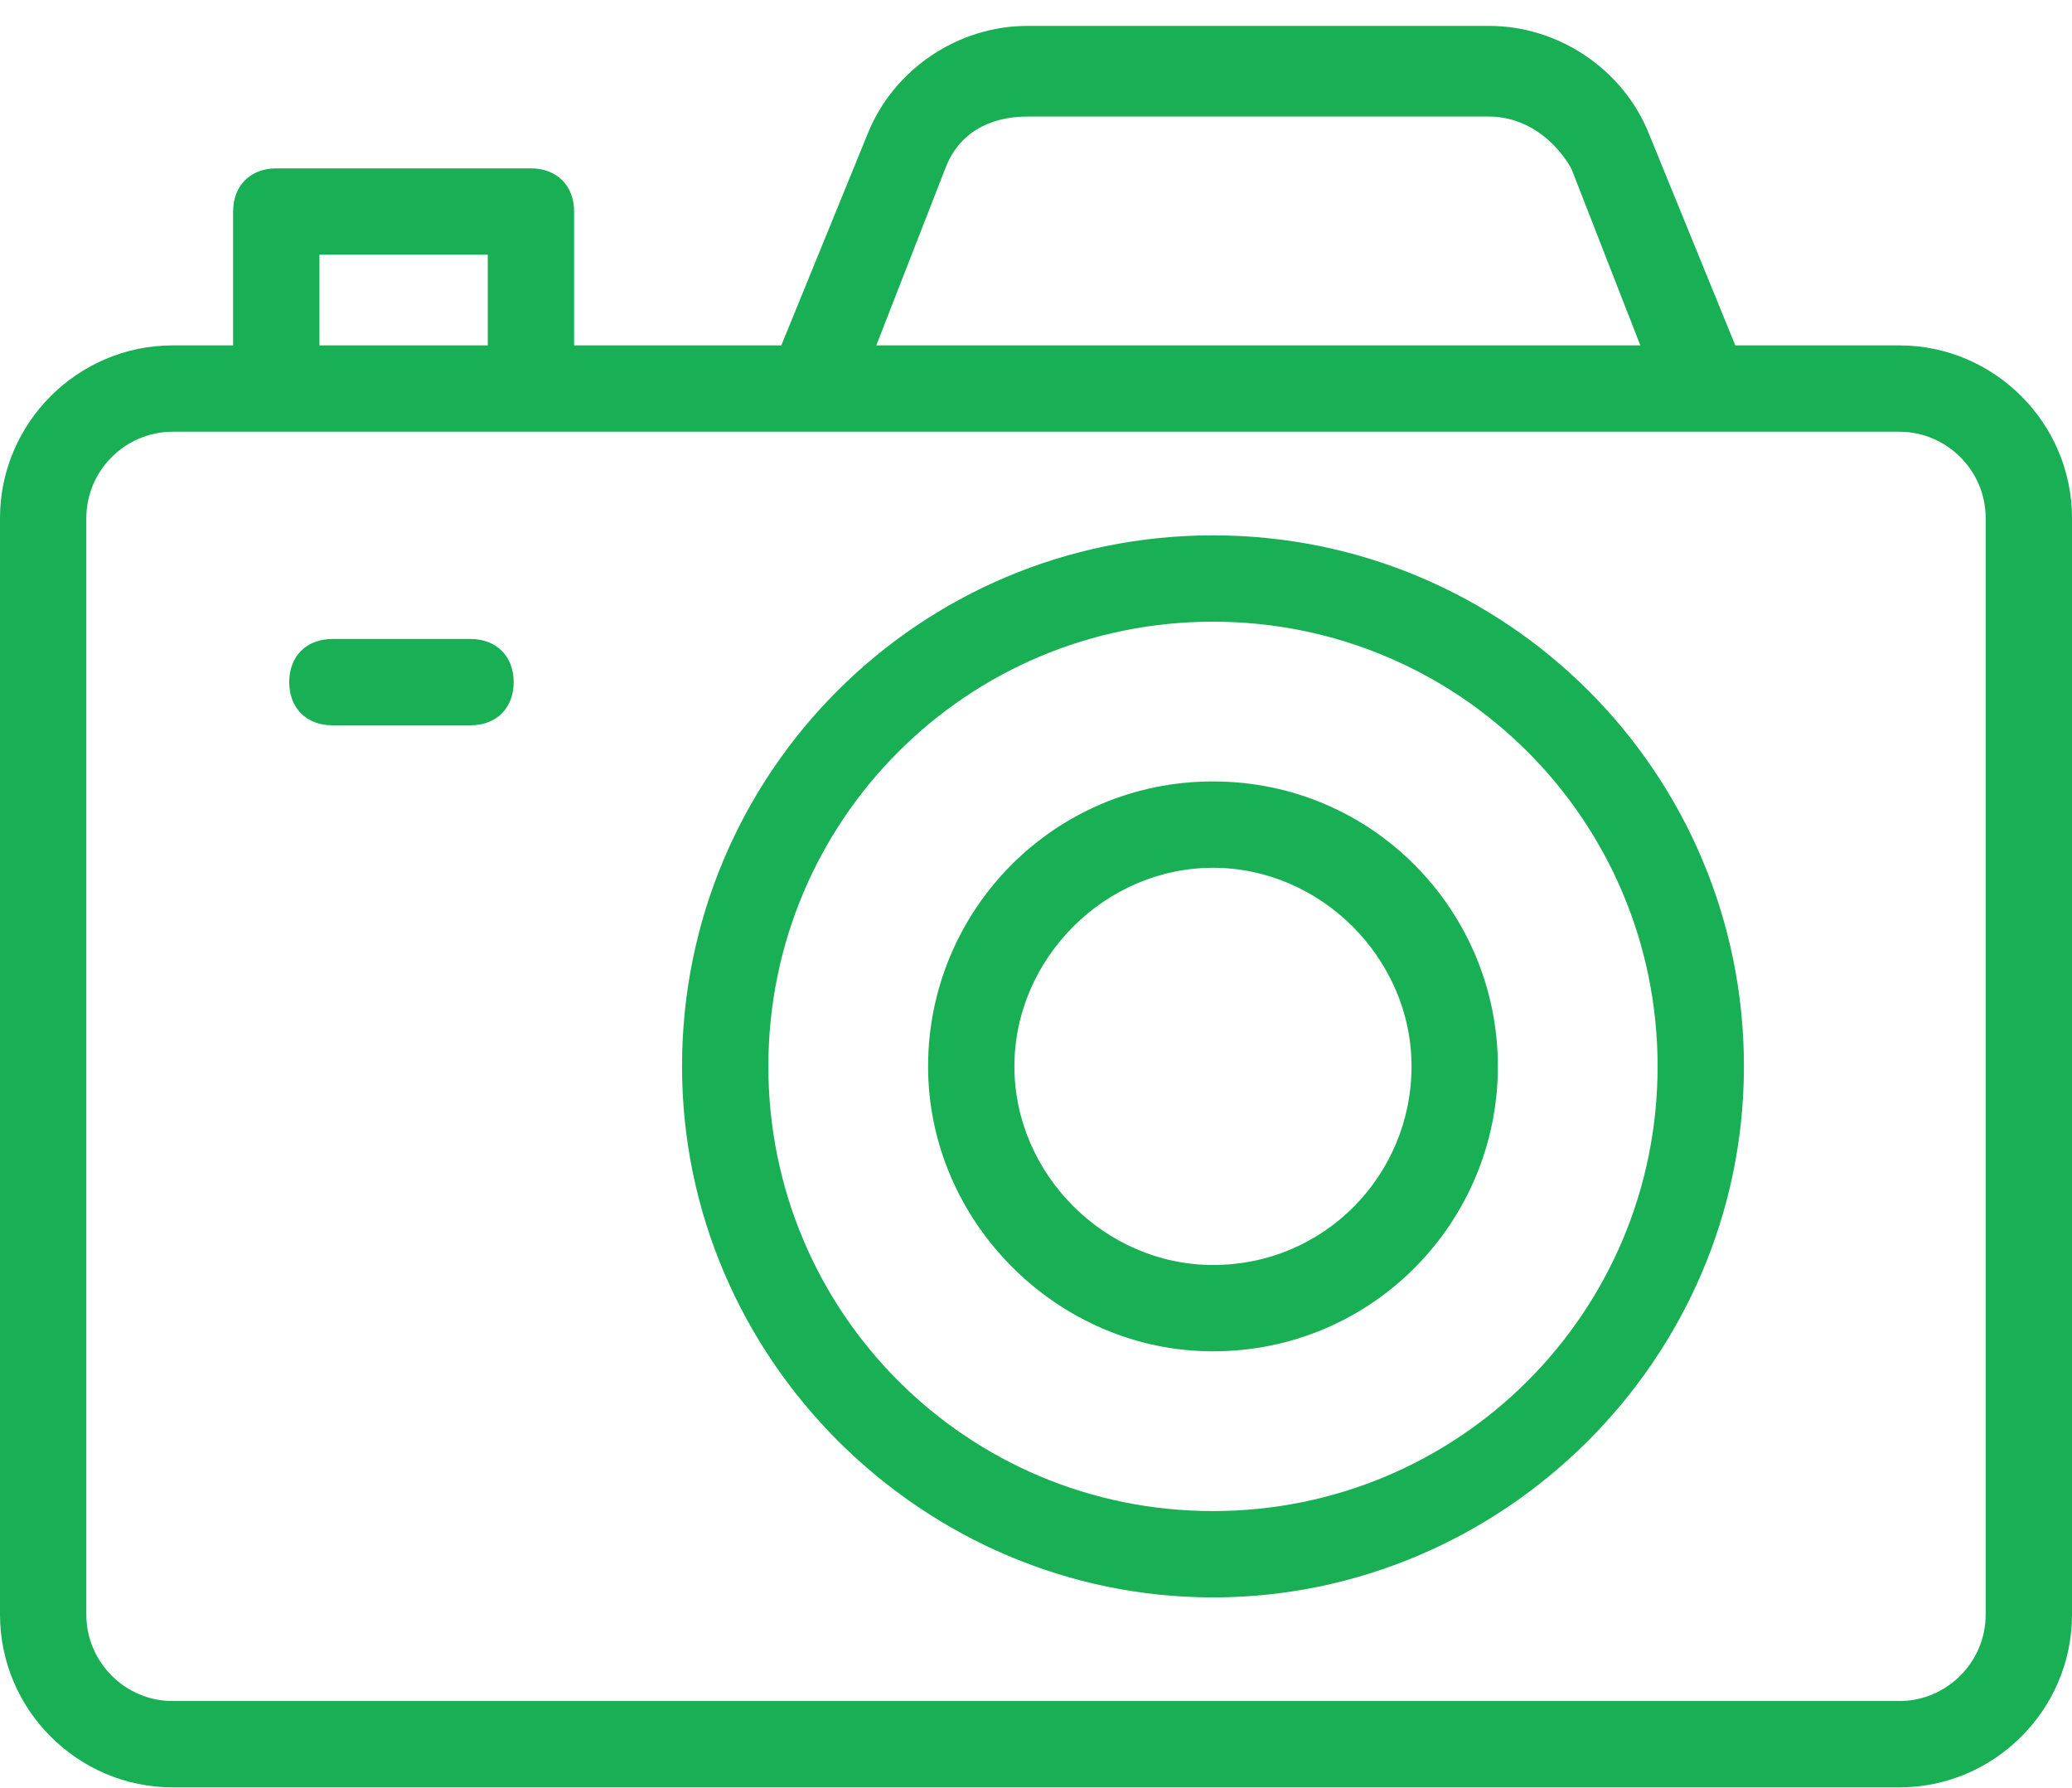
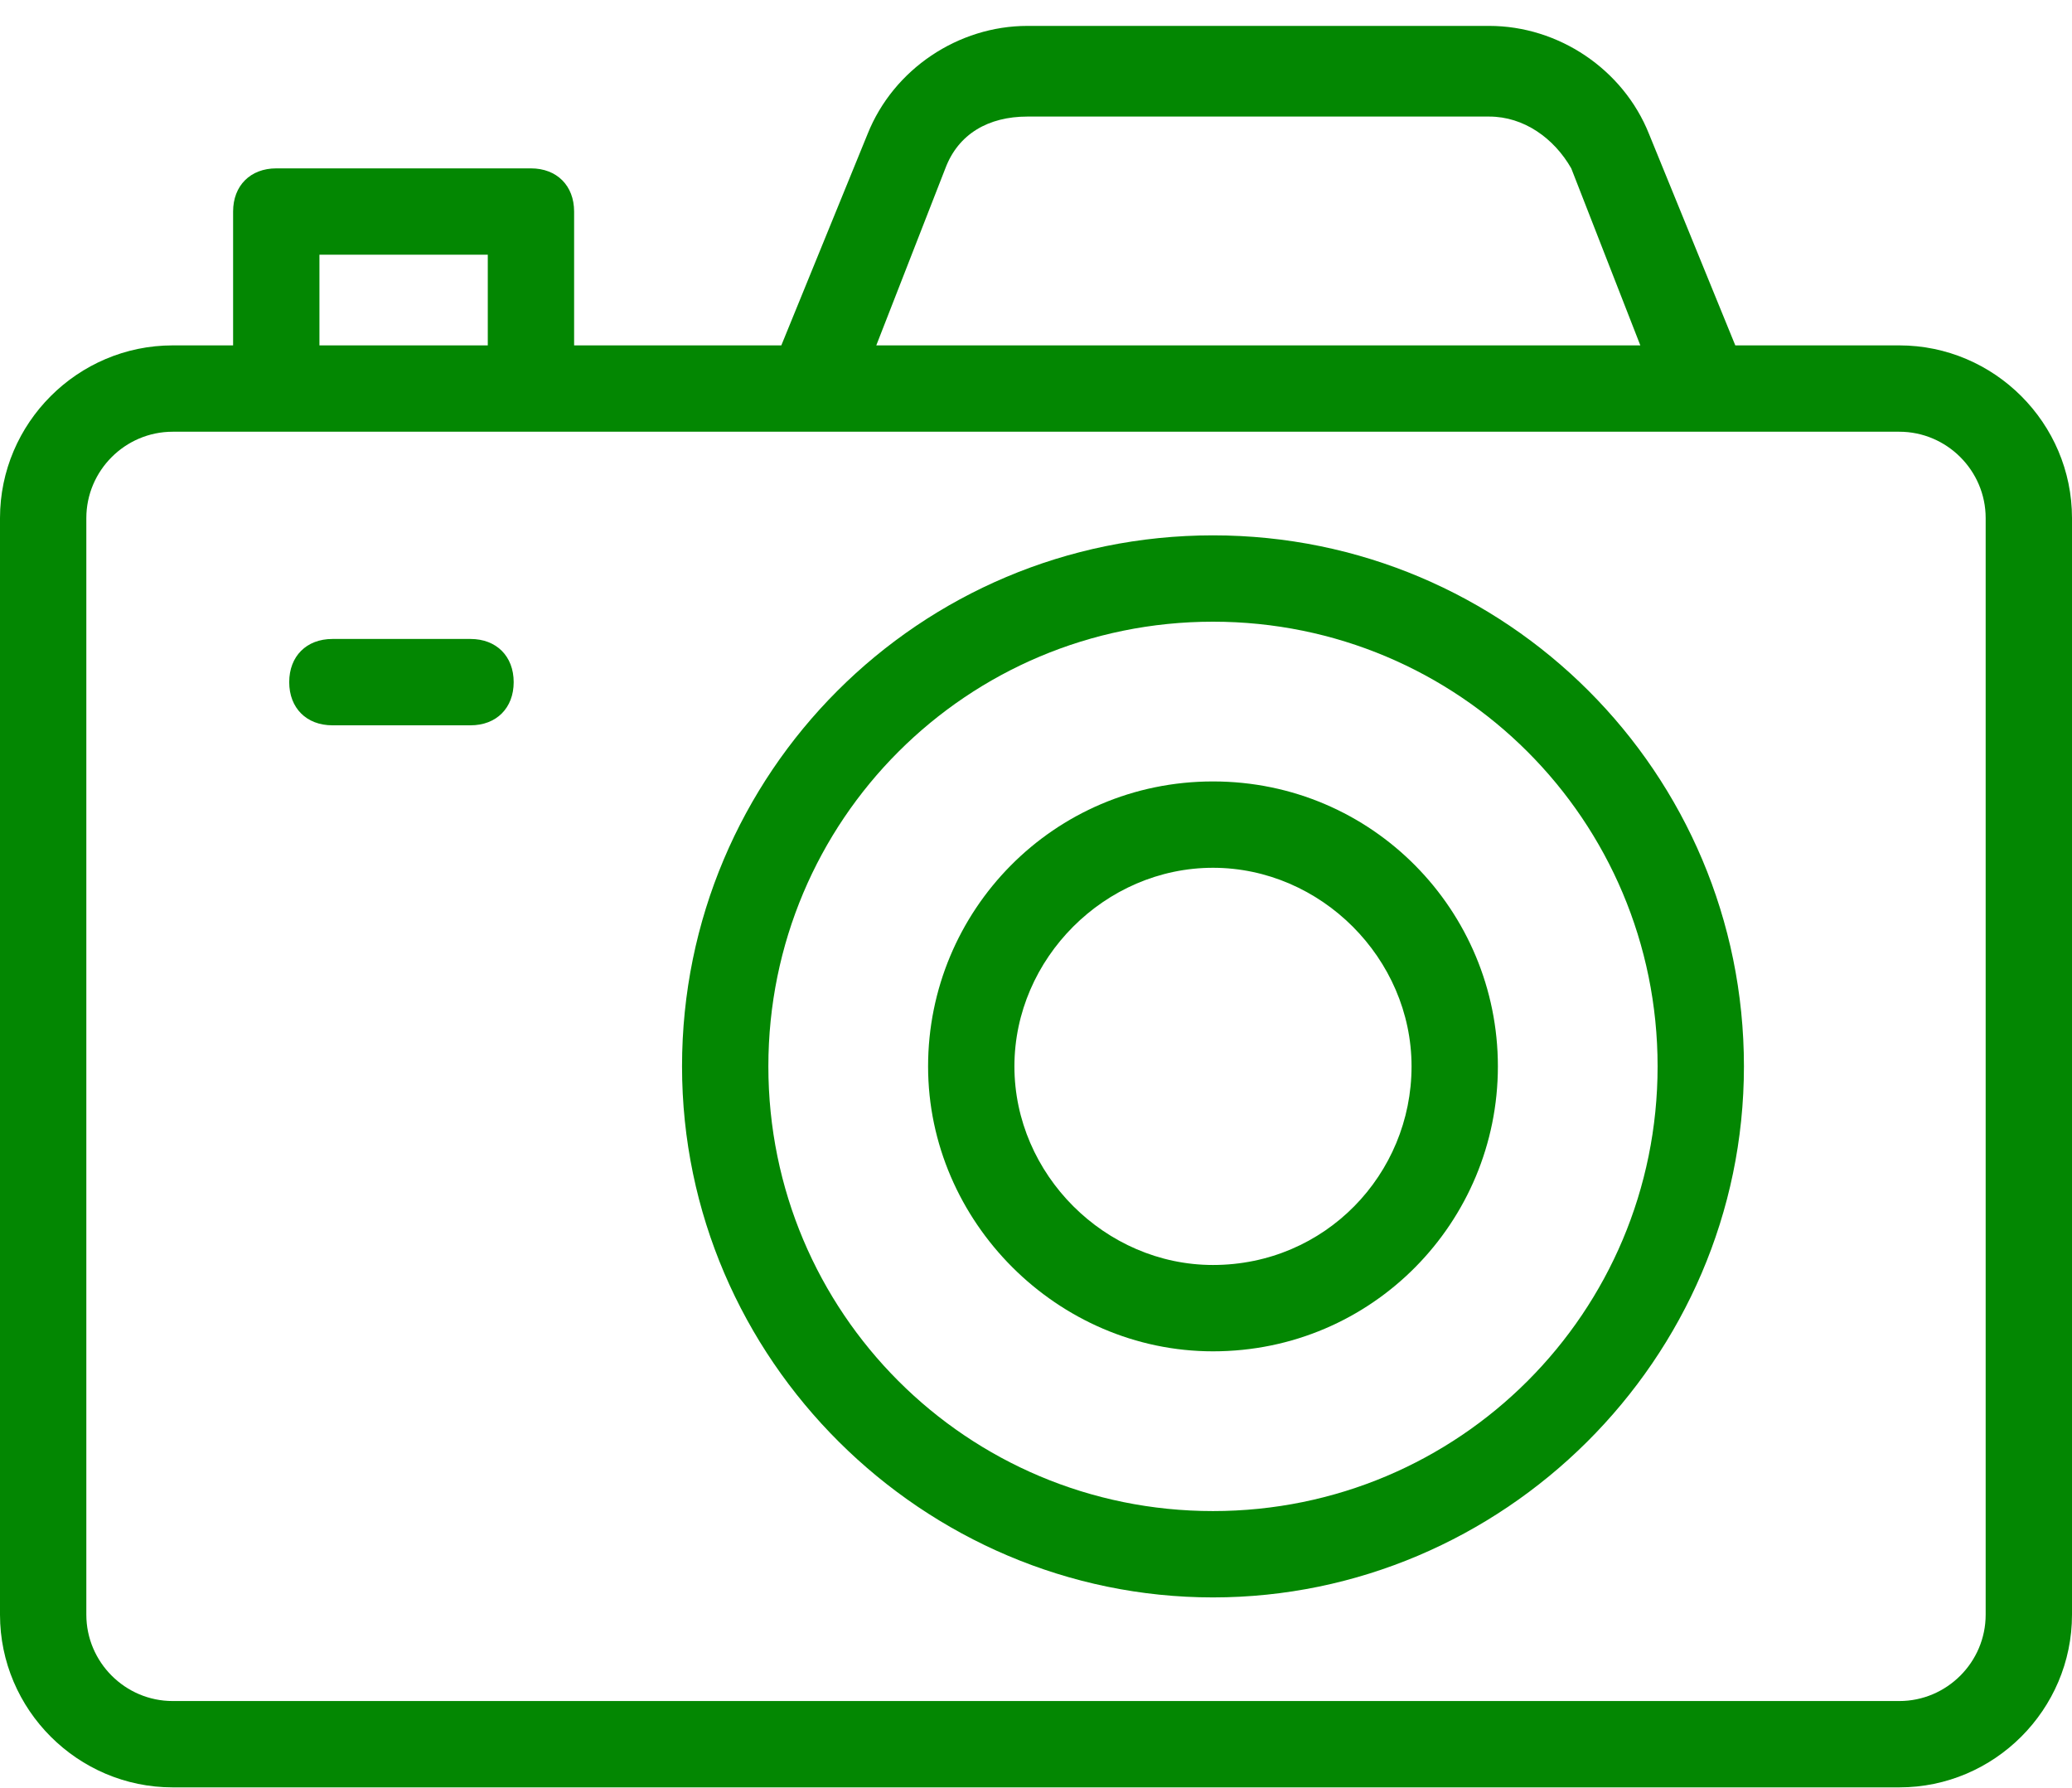
<svg xmlns="http://www.w3.org/2000/svg" id="Layer_1" width="48" height="41.4" viewBox="0 0 48 41.4" style="enable-background:new 0 0 48 41.4">
-   <style>.st0{fill:#19af54}</style>
+   <style>.st0{fill:#038702}</style>
  <g>
    <path class="st0" d="M44 8h-3.8l-2-4.9c-.6-1.5-2.1-2.5-3.7-2.5H23.8c-1.6.0-3.1 1-3.7 2.5l-2 4.9h-4.8V4.9c0-.6-.4-1-1-1H6.4c-.6.0-1 .4-1 1V8H4c-2.2.0-4 1.8-4 4v25.4c0 2.2 1.8 4 4 4h40c2.2.0 4-1.8 4-4V12C48 9.8 46.2 8 44 8zM21.9 3.9c.3-.8 1-1.2 1.9-1.2h10.7c.8.0 1.5.5 1.9 1.2L38 8H20.3L21.9 3.9zM7.4 5.9h3.9V8H7.4V5.9zM46 37.4c0 1.1-.9 2-2 2H4c-1.1.0-2-.9-2-2V12c0-1.1.9-2 2-2h40c1.1.0 2 .9 2 2V37.4z" />
    <path class="st0" d="M28.1 12.4c-6.8.0-12.3 5.5-12.3 12.3S21.4 37 28.1 37s12.3-5.5 12.3-12.3S34.9 12.4 28.1 12.4zm0 22.6c-5.7.0-10.3-4.6-10.3-10.3s4.6-10.3 10.3-10.3S38.4 19 38.4 24.7 33.8 35 28.1 35z" />
    <path class="st0" d="M28.1 18.1c-3.7.0-6.6 3-6.6 6.6s3 6.6 6.6 6.6c3.7.0 6.6-3 6.6-6.6S31.8 18.1 28.1 18.1zm0 11.2c-2.5.0-4.6-2.1-4.6-4.6s2.1-4.6 4.6-4.6 4.6 2.1 4.6 4.6S30.7 29.3 28.1 29.3z" />
    <path class="st0" d="M10.9 14.8H7.7c-.6.0-1 .4-1 1s.4 1 1 1h3.2c.6.0 1-.4 1-1S11.5 14.8 10.9 14.8z" />
  </g>
</svg>
